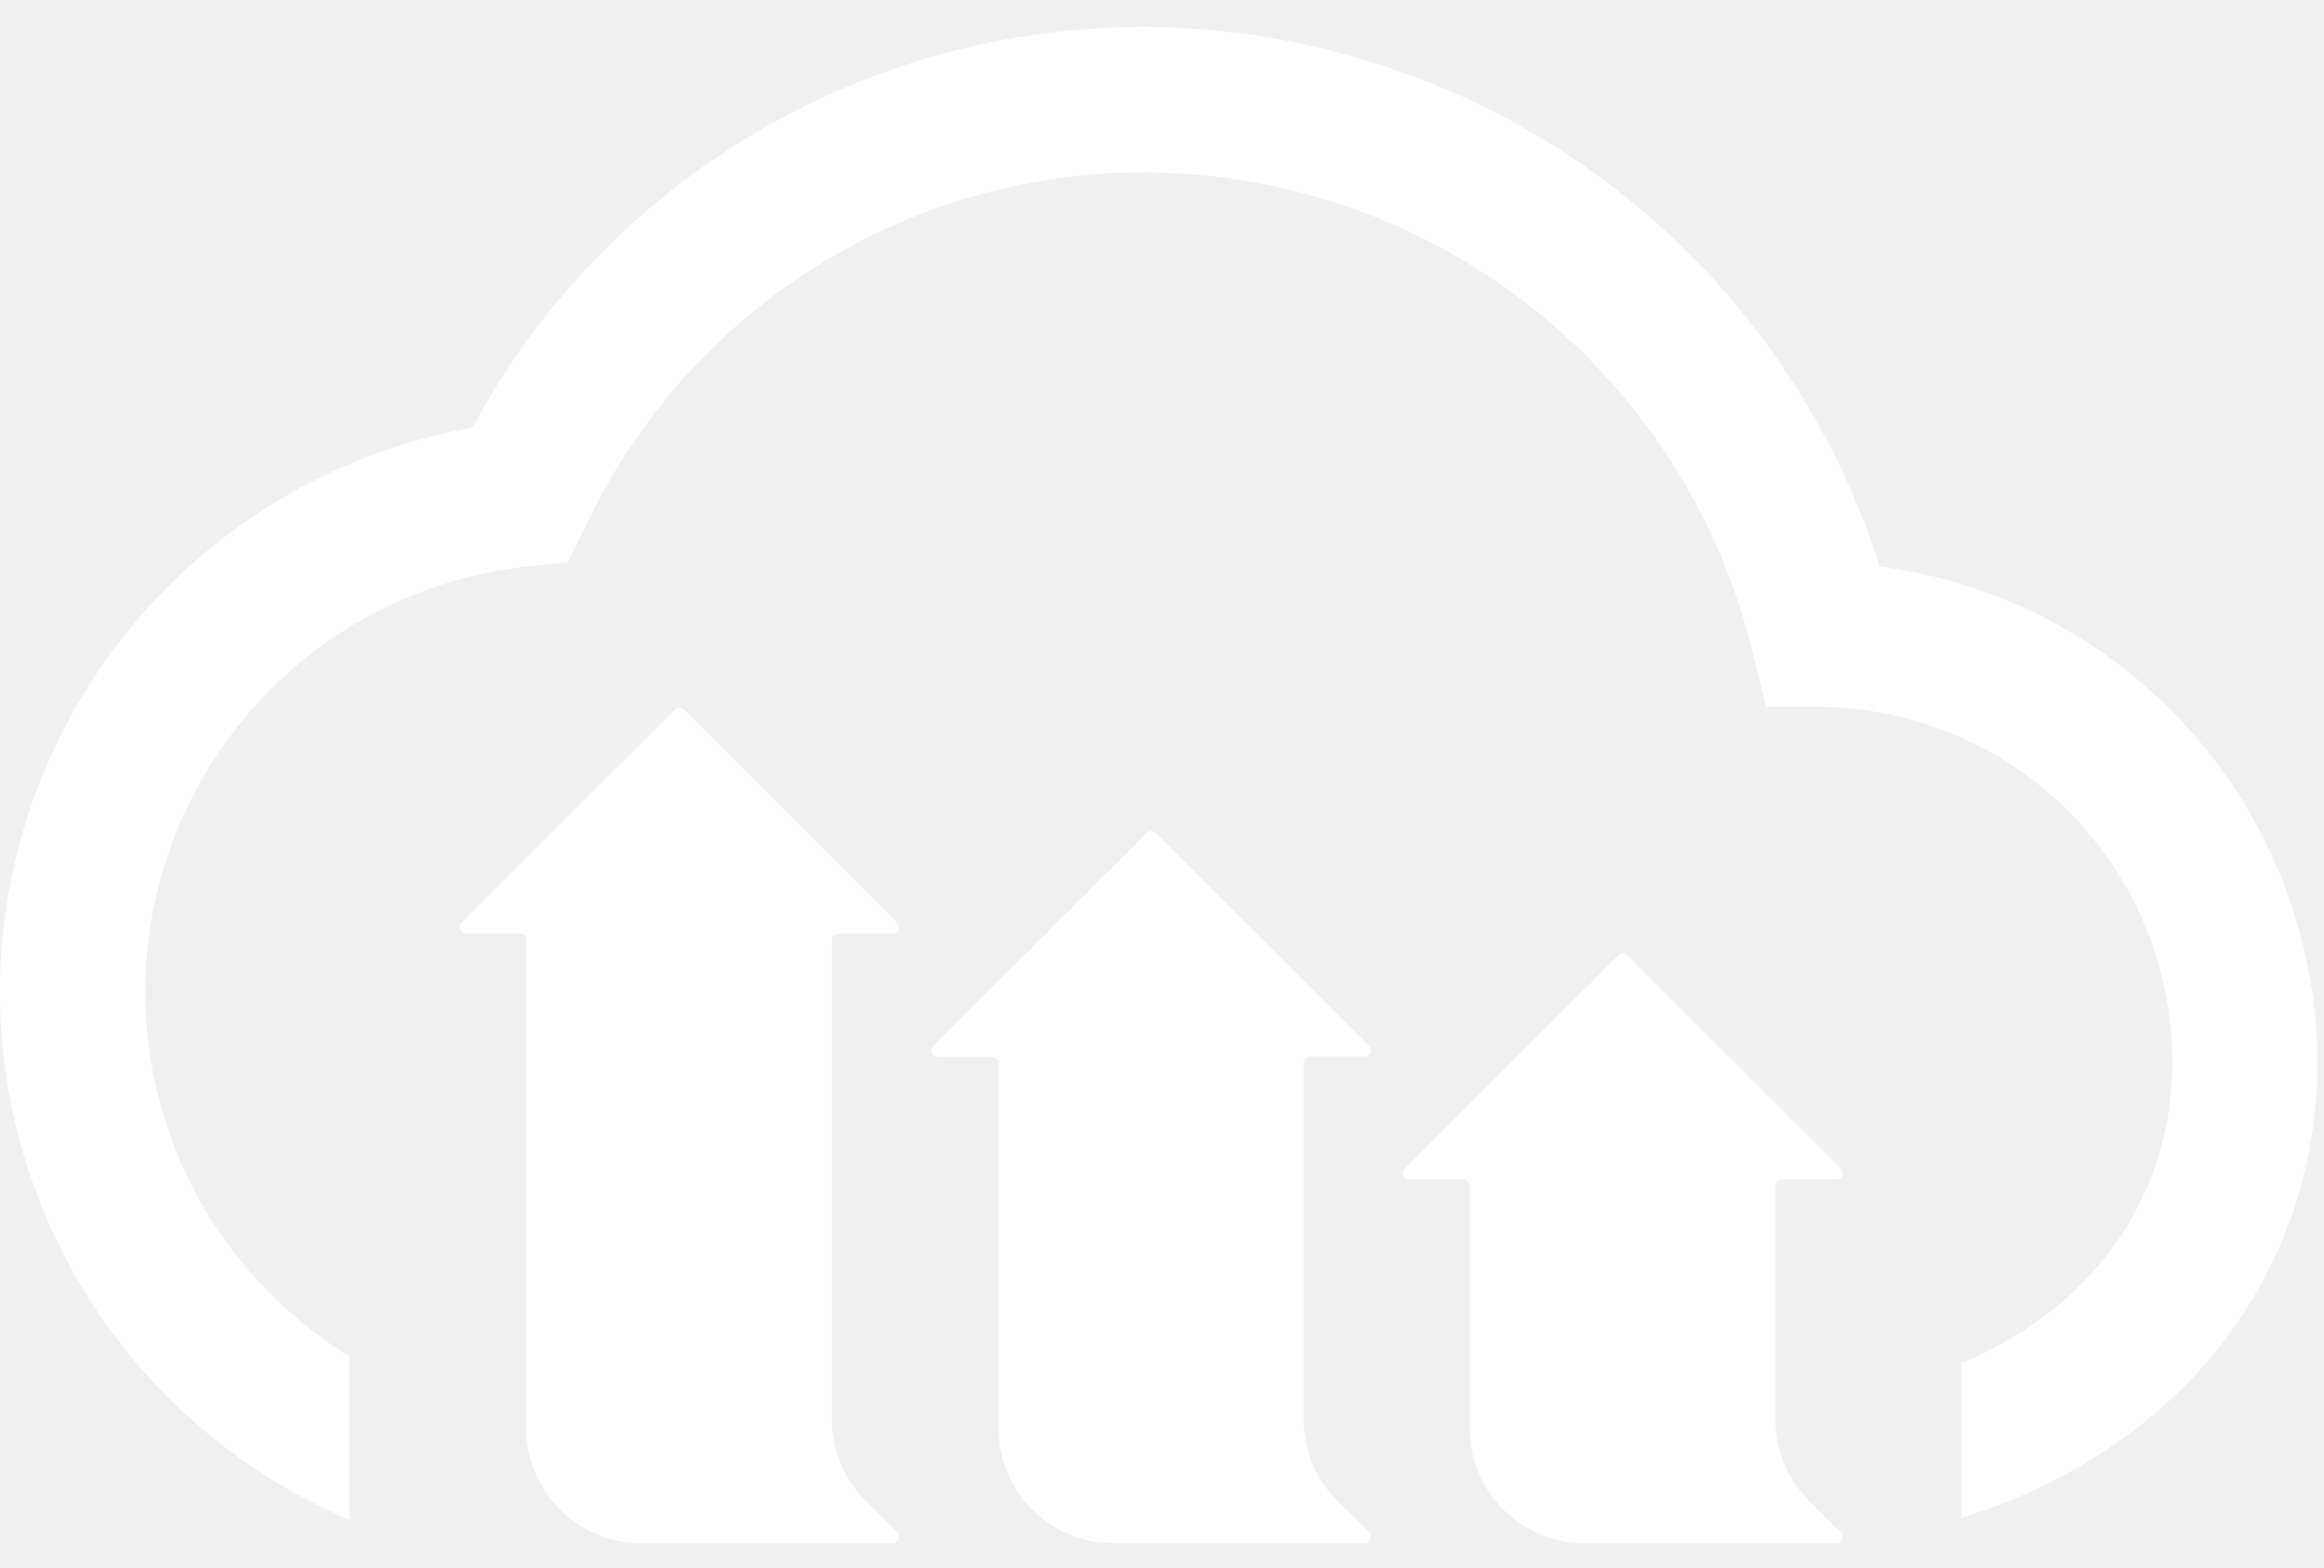
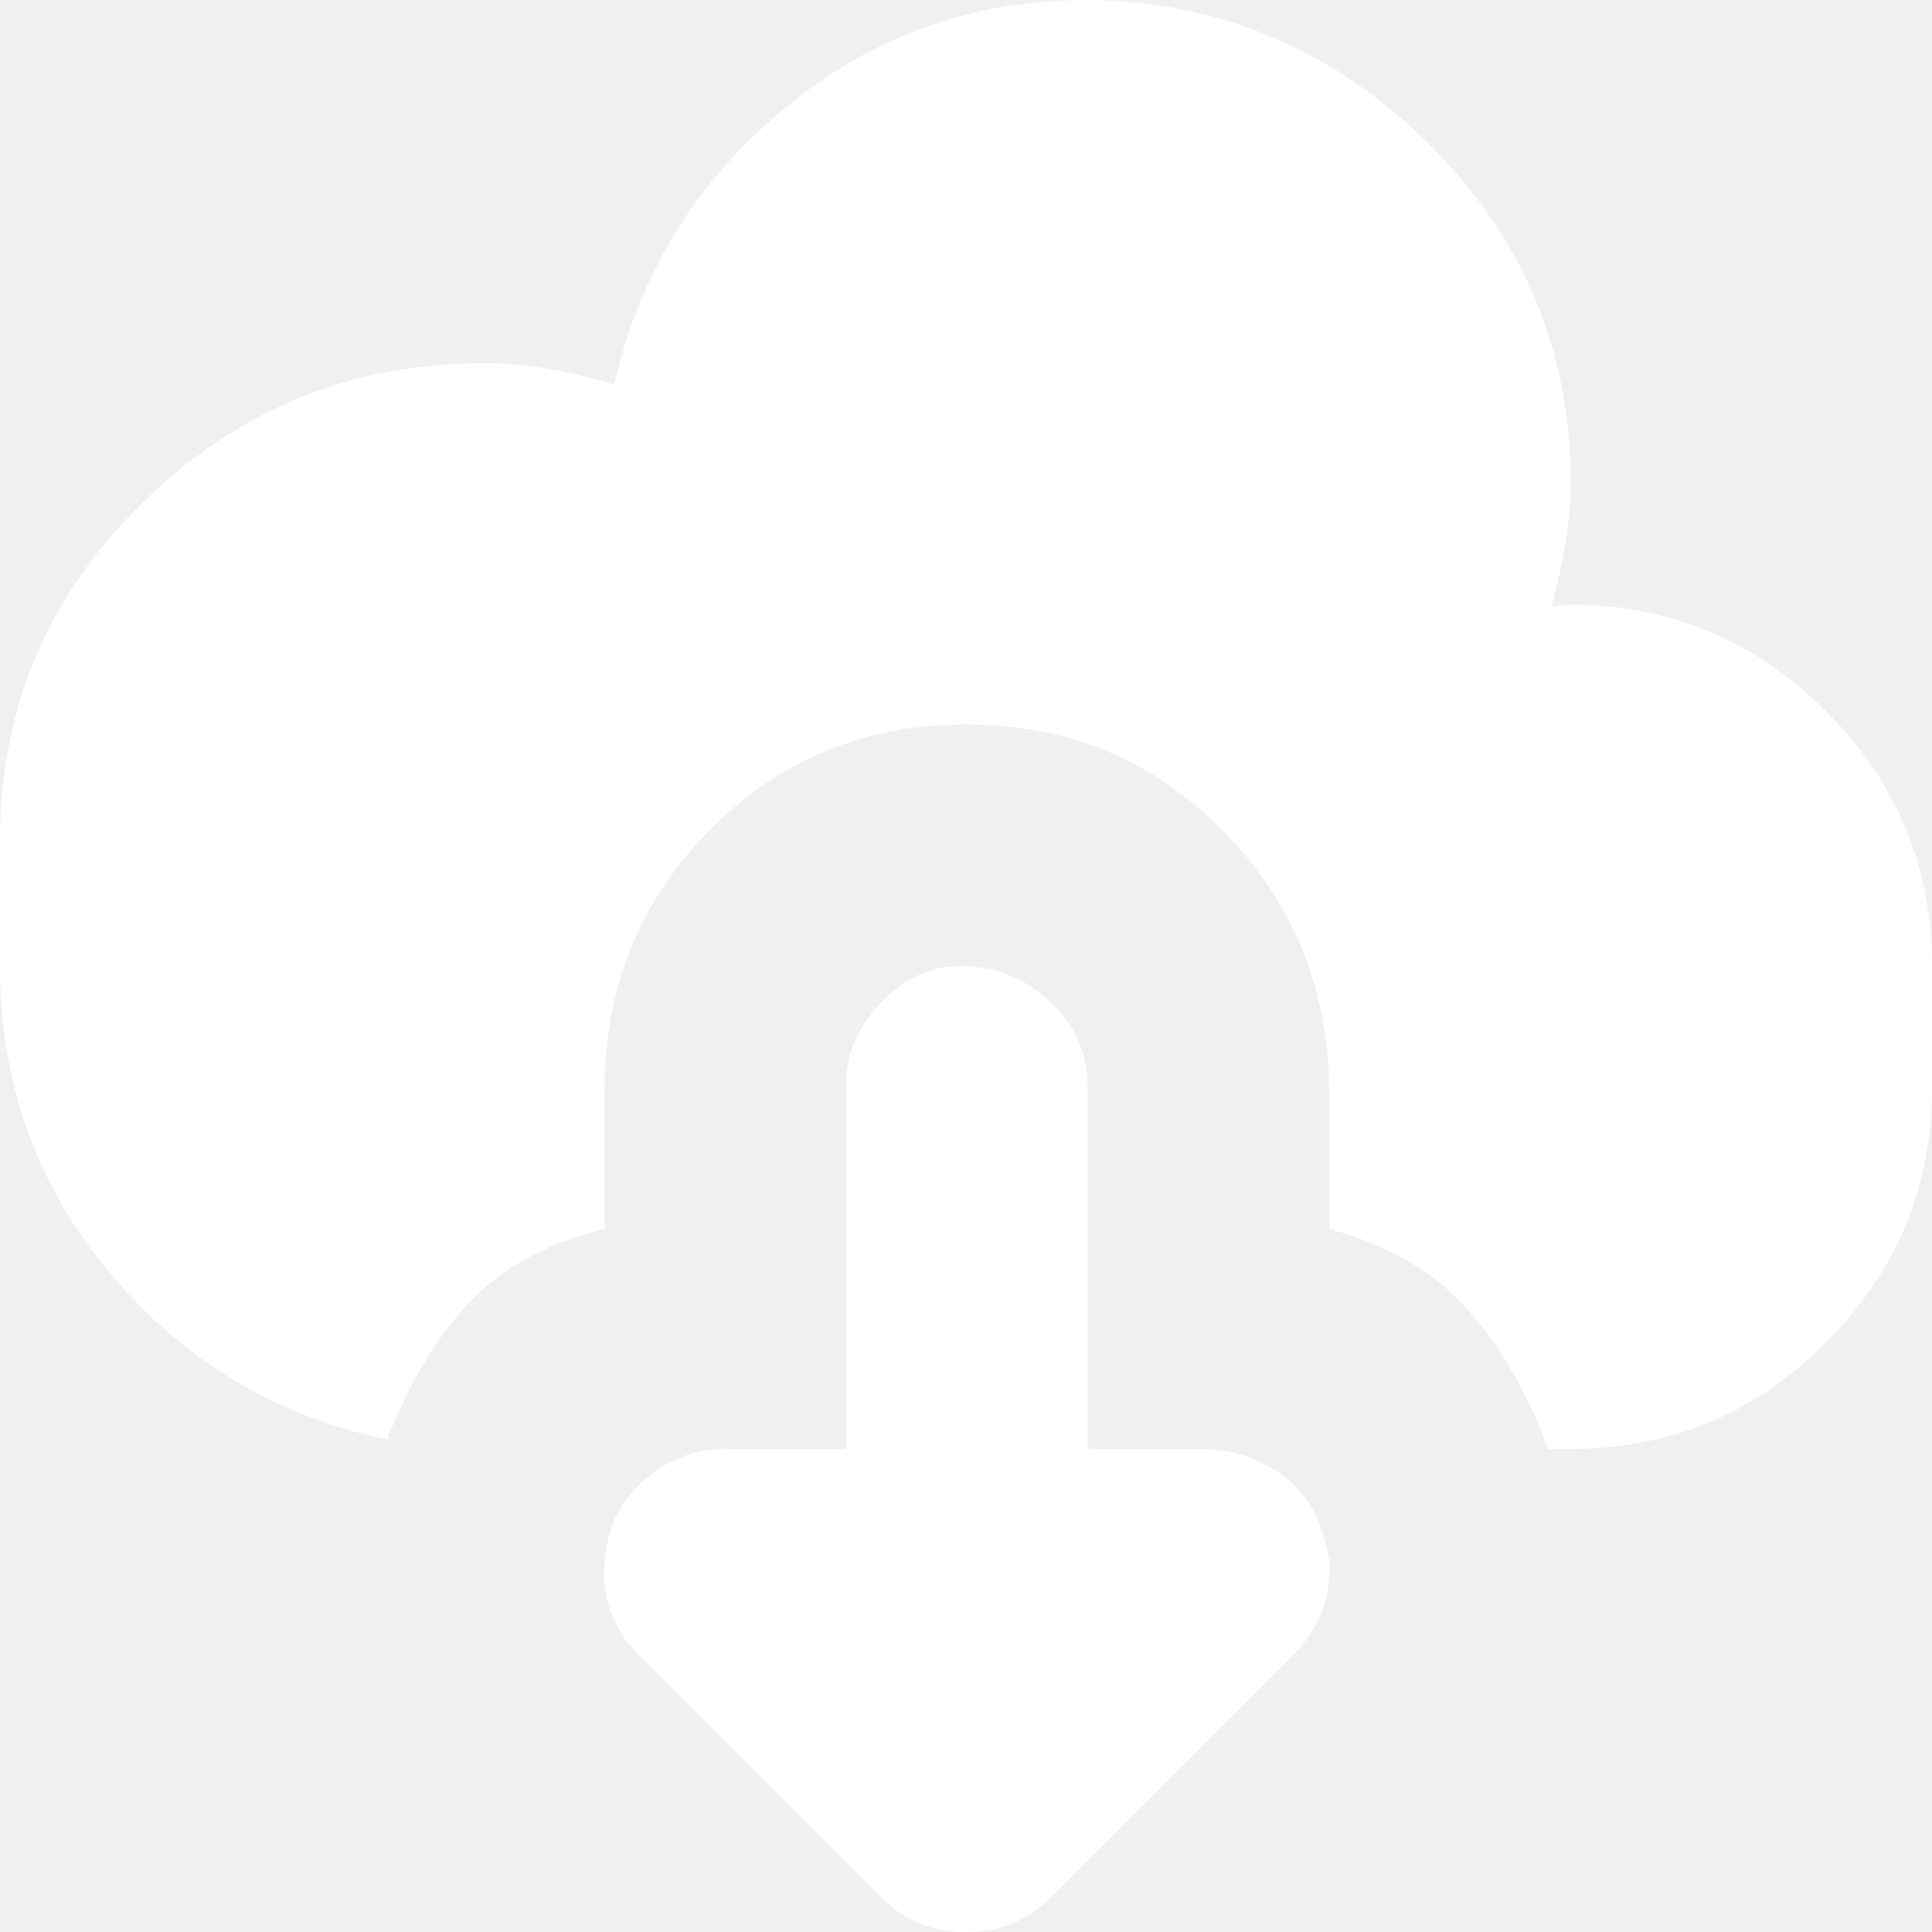
- <svg xmlns="http://www.w3.org/2000/svg" width="43" height="29" viewBox="0 0 43 29" fill="none">
-   <path d="M34.782 10.483C33.862 7.602 32.056 5.085 29.62 3.292C27.185 1.499 24.244 0.522 21.22 0.5C18.663 0.486 16.15 1.168 13.951 2.474C11.753 3.779 9.951 5.659 8.741 7.912C6.517 8.31 4.478 9.408 2.921 11.045C1.365 12.682 0.371 14.774 0.085 17.015C-0.201 19.255 0.237 21.529 1.333 23.504C2.429 25.48 4.127 27.054 6.18 27.997L6.447 28.118H6.464V25.099C5.056 24.235 3.954 22.952 3.311 21.43C2.669 19.907 2.519 18.222 2.883 16.611C3.247 14.999 4.106 13.542 5.34 12.443C6.574 11.344 8.121 10.658 9.764 10.483L10.51 10.405L10.837 9.733C11.765 7.767 13.235 6.107 15.074 4.948C16.913 3.788 19.045 3.178 21.22 3.188C23.811 3.207 26.321 4.091 28.351 5.699C30.382 7.308 31.816 9.549 32.426 12.066L32.682 13.082H33.748C35.466 13.117 37.102 13.823 38.306 15.048C39.511 16.273 40.189 17.92 40.195 19.638C40.195 22.141 38.749 24.19 36.288 25.227V28.09L36.465 28.033C40.422 26.737 42.88 23.519 42.88 19.638C42.864 17.391 42.035 15.226 40.546 13.544C39.057 11.861 37.01 10.773 34.782 10.483Z" fill="white" />
-   <path d="M16.012 27.77L16.602 28.36C16.618 28.376 16.629 28.397 16.633 28.419C16.637 28.442 16.635 28.465 16.626 28.486C16.618 28.507 16.603 28.525 16.584 28.538C16.565 28.551 16.543 28.558 16.52 28.559H11.867C11.302 28.559 10.76 28.334 10.36 27.935C9.96 27.535 9.736 26.993 9.736 26.428V17.394C9.736 17.363 9.723 17.333 9.701 17.311C9.68 17.289 9.65 17.276 9.619 17.276H8.624C8.601 17.277 8.578 17.27 8.559 17.258C8.539 17.245 8.524 17.227 8.515 17.206C8.506 17.184 8.503 17.161 8.508 17.138C8.512 17.115 8.523 17.094 8.539 17.078L12.489 13.129C12.5 13.118 12.513 13.109 12.527 13.103C12.541 13.097 12.557 13.094 12.572 13.094C12.588 13.094 12.603 13.097 12.617 13.103C12.632 13.109 12.645 13.118 12.656 13.129L16.602 17.078C16.618 17.094 16.629 17.115 16.633 17.137C16.637 17.16 16.635 17.183 16.626 17.204C16.618 17.225 16.603 17.243 16.584 17.256C16.565 17.269 16.543 17.276 16.52 17.276H15.511C15.48 17.276 15.45 17.289 15.427 17.311C15.405 17.332 15.392 17.362 15.391 17.394V26.272C15.392 26.834 15.616 27.372 16.012 27.77Z" fill="white" />
-   <path d="M24.739 27.77L25.333 28.36C25.349 28.376 25.36 28.397 25.364 28.42C25.368 28.443 25.366 28.466 25.356 28.487C25.347 28.509 25.332 28.527 25.313 28.539C25.293 28.552 25.271 28.559 25.247 28.558H20.605C20.04 28.558 19.498 28.334 19.098 27.934C18.698 27.535 18.474 26.993 18.474 26.428V19.677C18.474 19.645 18.461 19.615 18.44 19.593C18.418 19.57 18.388 19.557 18.356 19.556H17.351C17.328 19.555 17.306 19.548 17.287 19.535C17.268 19.523 17.254 19.505 17.245 19.483C17.236 19.462 17.234 19.439 17.238 19.417C17.243 19.394 17.254 19.373 17.27 19.357L21.216 15.415C21.227 15.404 21.24 15.395 21.254 15.389C21.268 15.383 21.284 15.38 21.299 15.38C21.315 15.38 21.33 15.383 21.345 15.389C21.359 15.395 21.372 15.404 21.383 15.415L25.333 19.35C25.349 19.367 25.36 19.388 25.364 19.41C25.368 19.433 25.366 19.457 25.356 19.478C25.347 19.499 25.332 19.517 25.313 19.53C25.293 19.543 25.271 19.549 25.247 19.549H24.239C24.207 19.55 24.177 19.563 24.155 19.585C24.134 19.608 24.121 19.638 24.121 19.67V26.271C24.122 26.833 24.344 27.371 24.739 27.77Z" fill="white" />
-   <path d="M33.471 27.77L34.06 28.36C34.076 28.376 34.087 28.397 34.091 28.419C34.096 28.442 34.093 28.465 34.085 28.486C34.076 28.507 34.061 28.525 34.043 28.538C34.024 28.551 34.002 28.558 33.979 28.559H29.322C28.757 28.559 28.215 28.334 27.815 27.934C27.415 27.535 27.191 26.993 27.191 26.428V21.943C27.191 21.912 27.178 21.882 27.156 21.86C27.134 21.838 27.105 21.826 27.073 21.826H26.079C26.055 21.826 26.032 21.819 26.013 21.806C25.993 21.793 25.978 21.774 25.969 21.752C25.96 21.73 25.958 21.706 25.963 21.683C25.968 21.66 25.98 21.639 25.997 21.623L29.947 17.678C29.958 17.667 29.97 17.658 29.984 17.652C29.998 17.646 30.014 17.643 30.029 17.643C30.044 17.643 30.059 17.646 30.073 17.652C30.087 17.658 30.1 17.667 30.11 17.678L34.06 21.623C34.078 21.639 34.089 21.66 34.094 21.683C34.099 21.706 34.097 21.73 34.089 21.752C34.08 21.774 34.065 21.793 34.045 21.806C34.025 21.819 34.002 21.826 33.979 21.826H32.966C32.935 21.826 32.906 21.838 32.883 21.86C32.861 21.882 32.849 21.912 32.849 21.943V26.272C32.851 26.834 33.074 27.372 33.471 27.77Z" fill="white" />
+ <svg xmlns="http://www.w3.org/2000/svg" fill="#FFFFFF" width="800px" height="800px" viewBox="0 0 32 32" version="1.1">
+   <path d="M0 16q0 2.912 1.824 5.088t4.576 2.752q0.032 0 0.032-0.032v-0.064t0.032-0.032q0.544-1.344 1.344-2.176t2.208-1.184v-2.336q0-2.496 1.728-4.256t4.256-1.76 4.256 1.76 1.76 4.256v2.336q1.376 0.384 2.176 1.216t1.344 2.144l0.096 0.288h0.384q2.464 0 4.224-1.76t1.76-4.224v-2.016q0-2.464-1.76-4.224t-4.224-1.76q-0.096 0-0.32 0.032 0.32-1.152 0.32-2.048 0-3.296-2.368-5.632t-5.632-2.368q-2.88 0-5.056 1.824t-2.784 4.544q-1.152-0.352-2.176-0.352-3.296 0-5.664 2.336t-2.336 5.664v1.984zM10.016 25.824q-0.096 0.928 0.576 1.6l4 4q0.576 0.576 1.408 0.576t1.408-0.576l4-4q0.672-0.672 0.608-1.6-0.064-0.32-0.16-0.576-0.224-0.576-0.736-0.896t-1.12-0.352h-1.984v-5.984q0-0.832-0.608-1.408t-1.408-0.608-1.408 0.608-0.576 1.408v5.984h-2.016q-0.608 0-1.12 0.352t-0.736 0.896q-0.096 0.288-0.128 0.576z" />
</svg>
